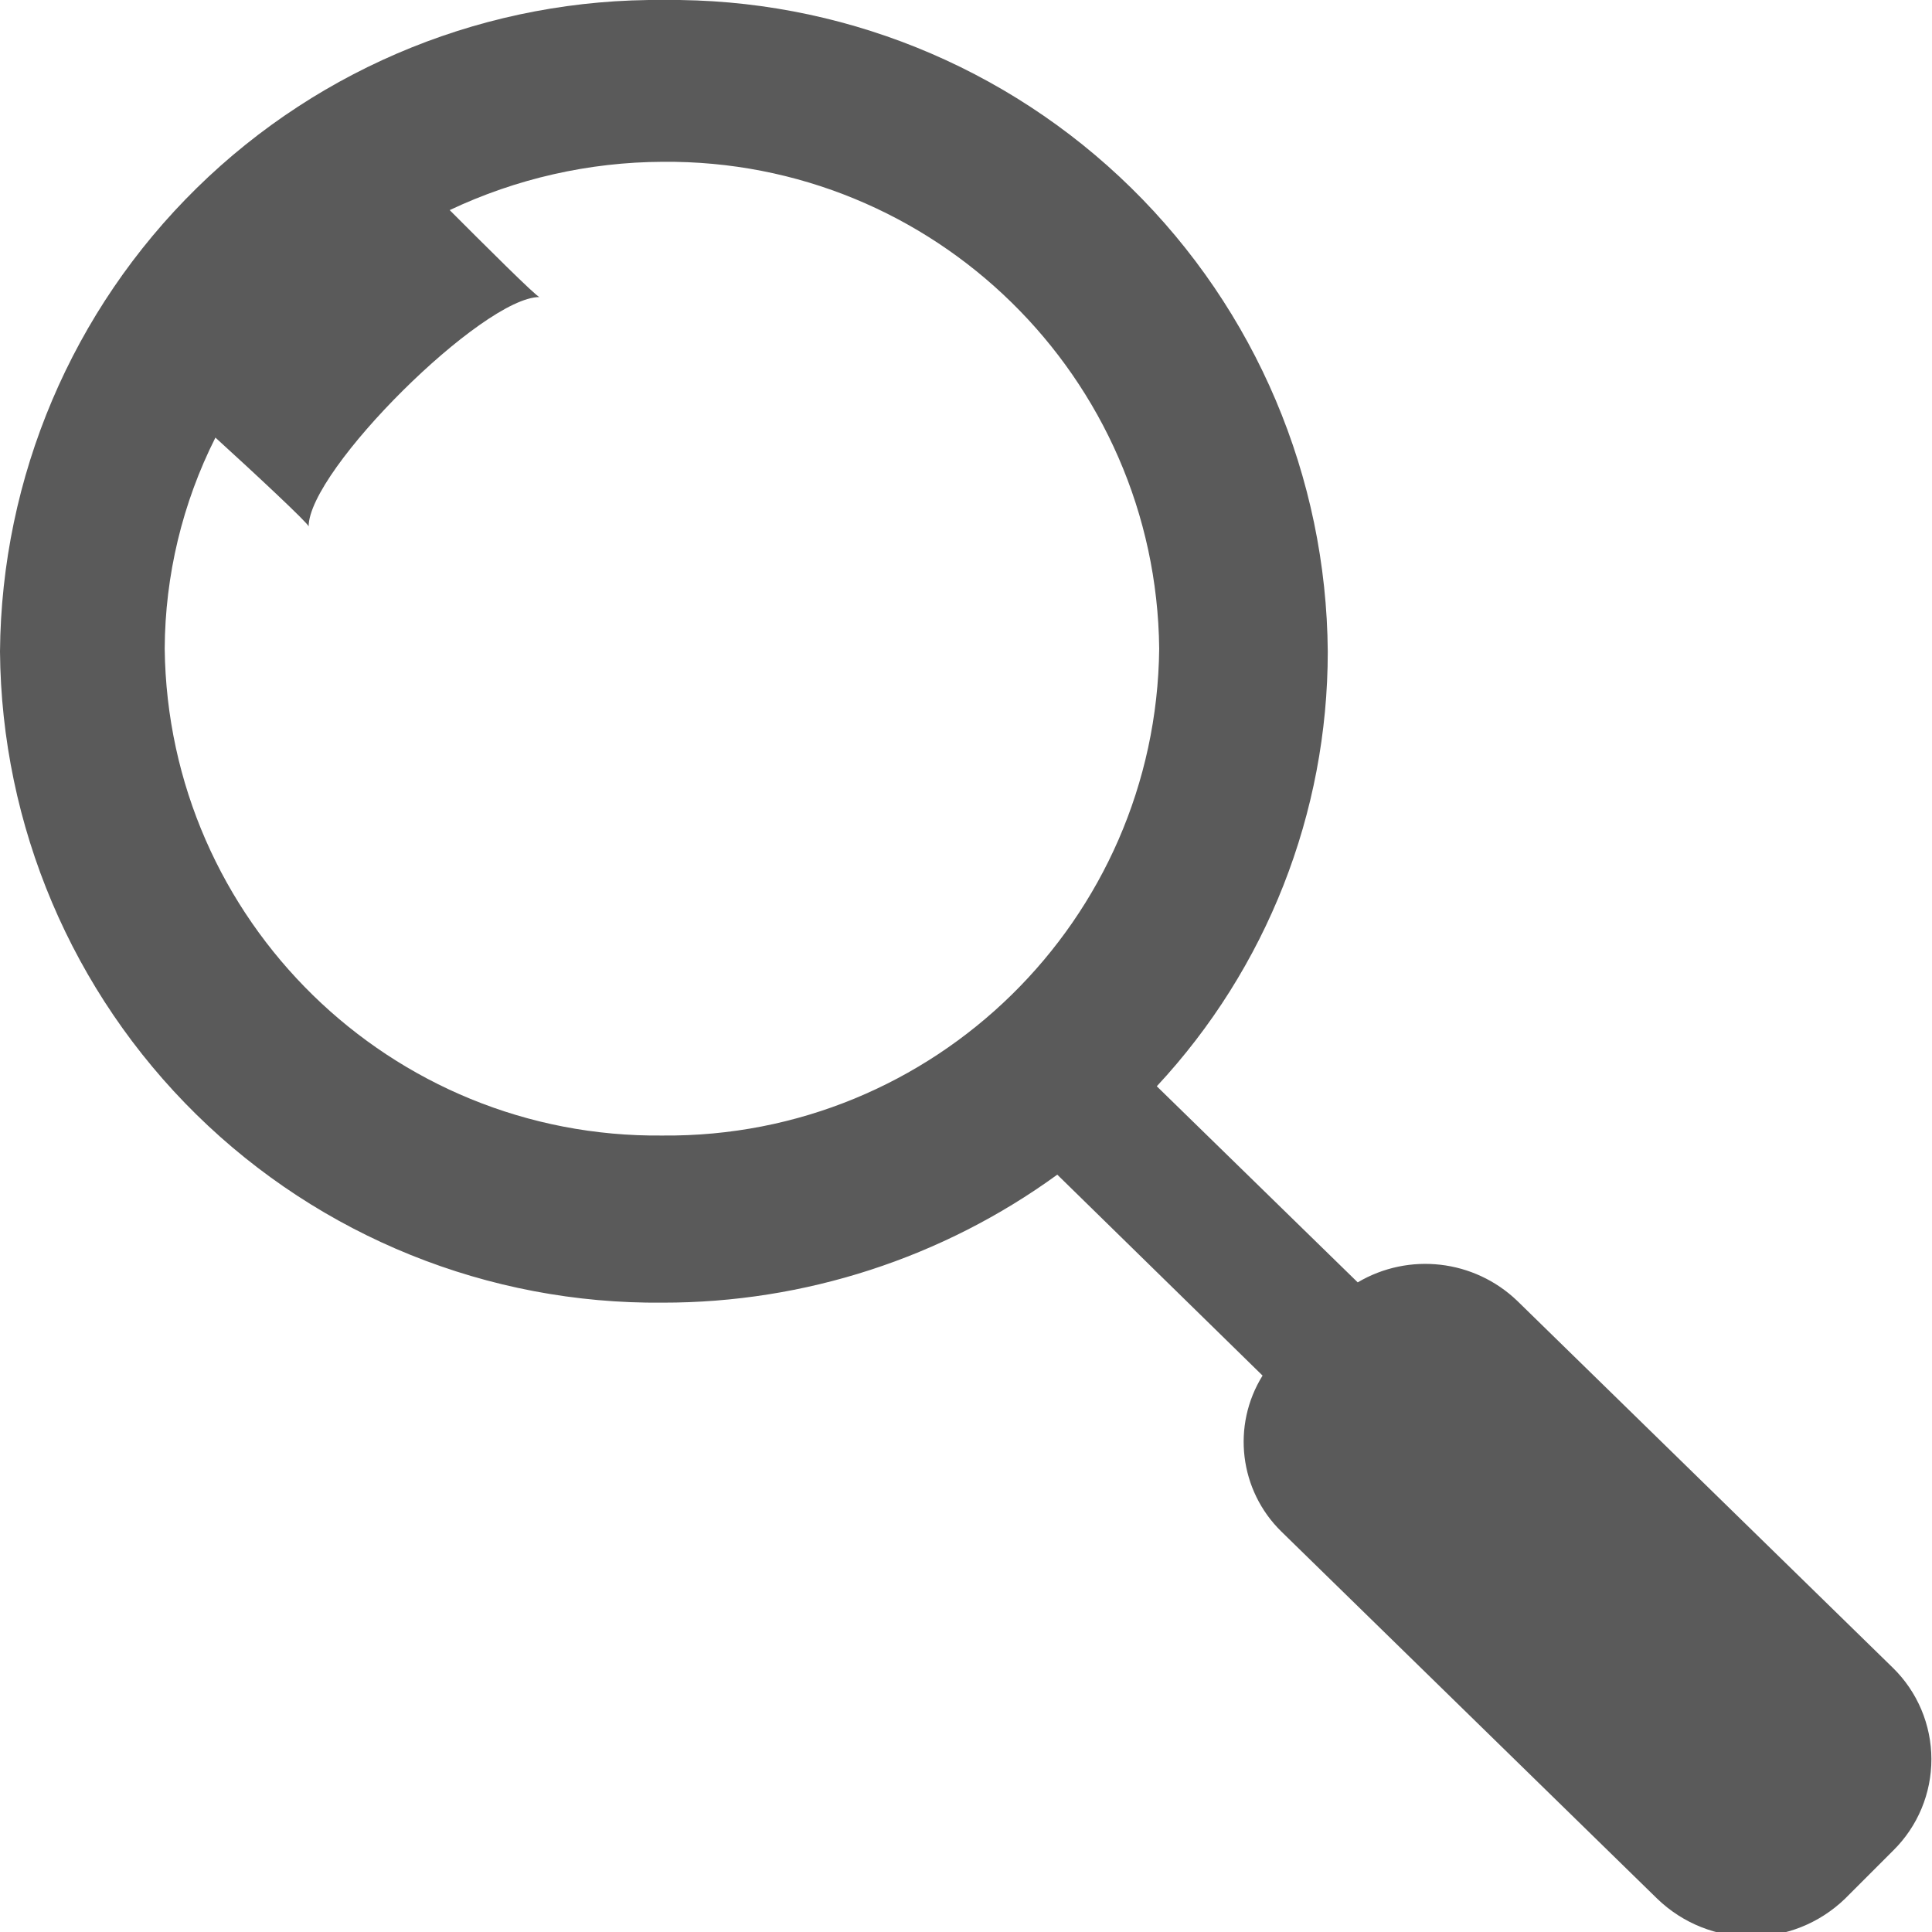
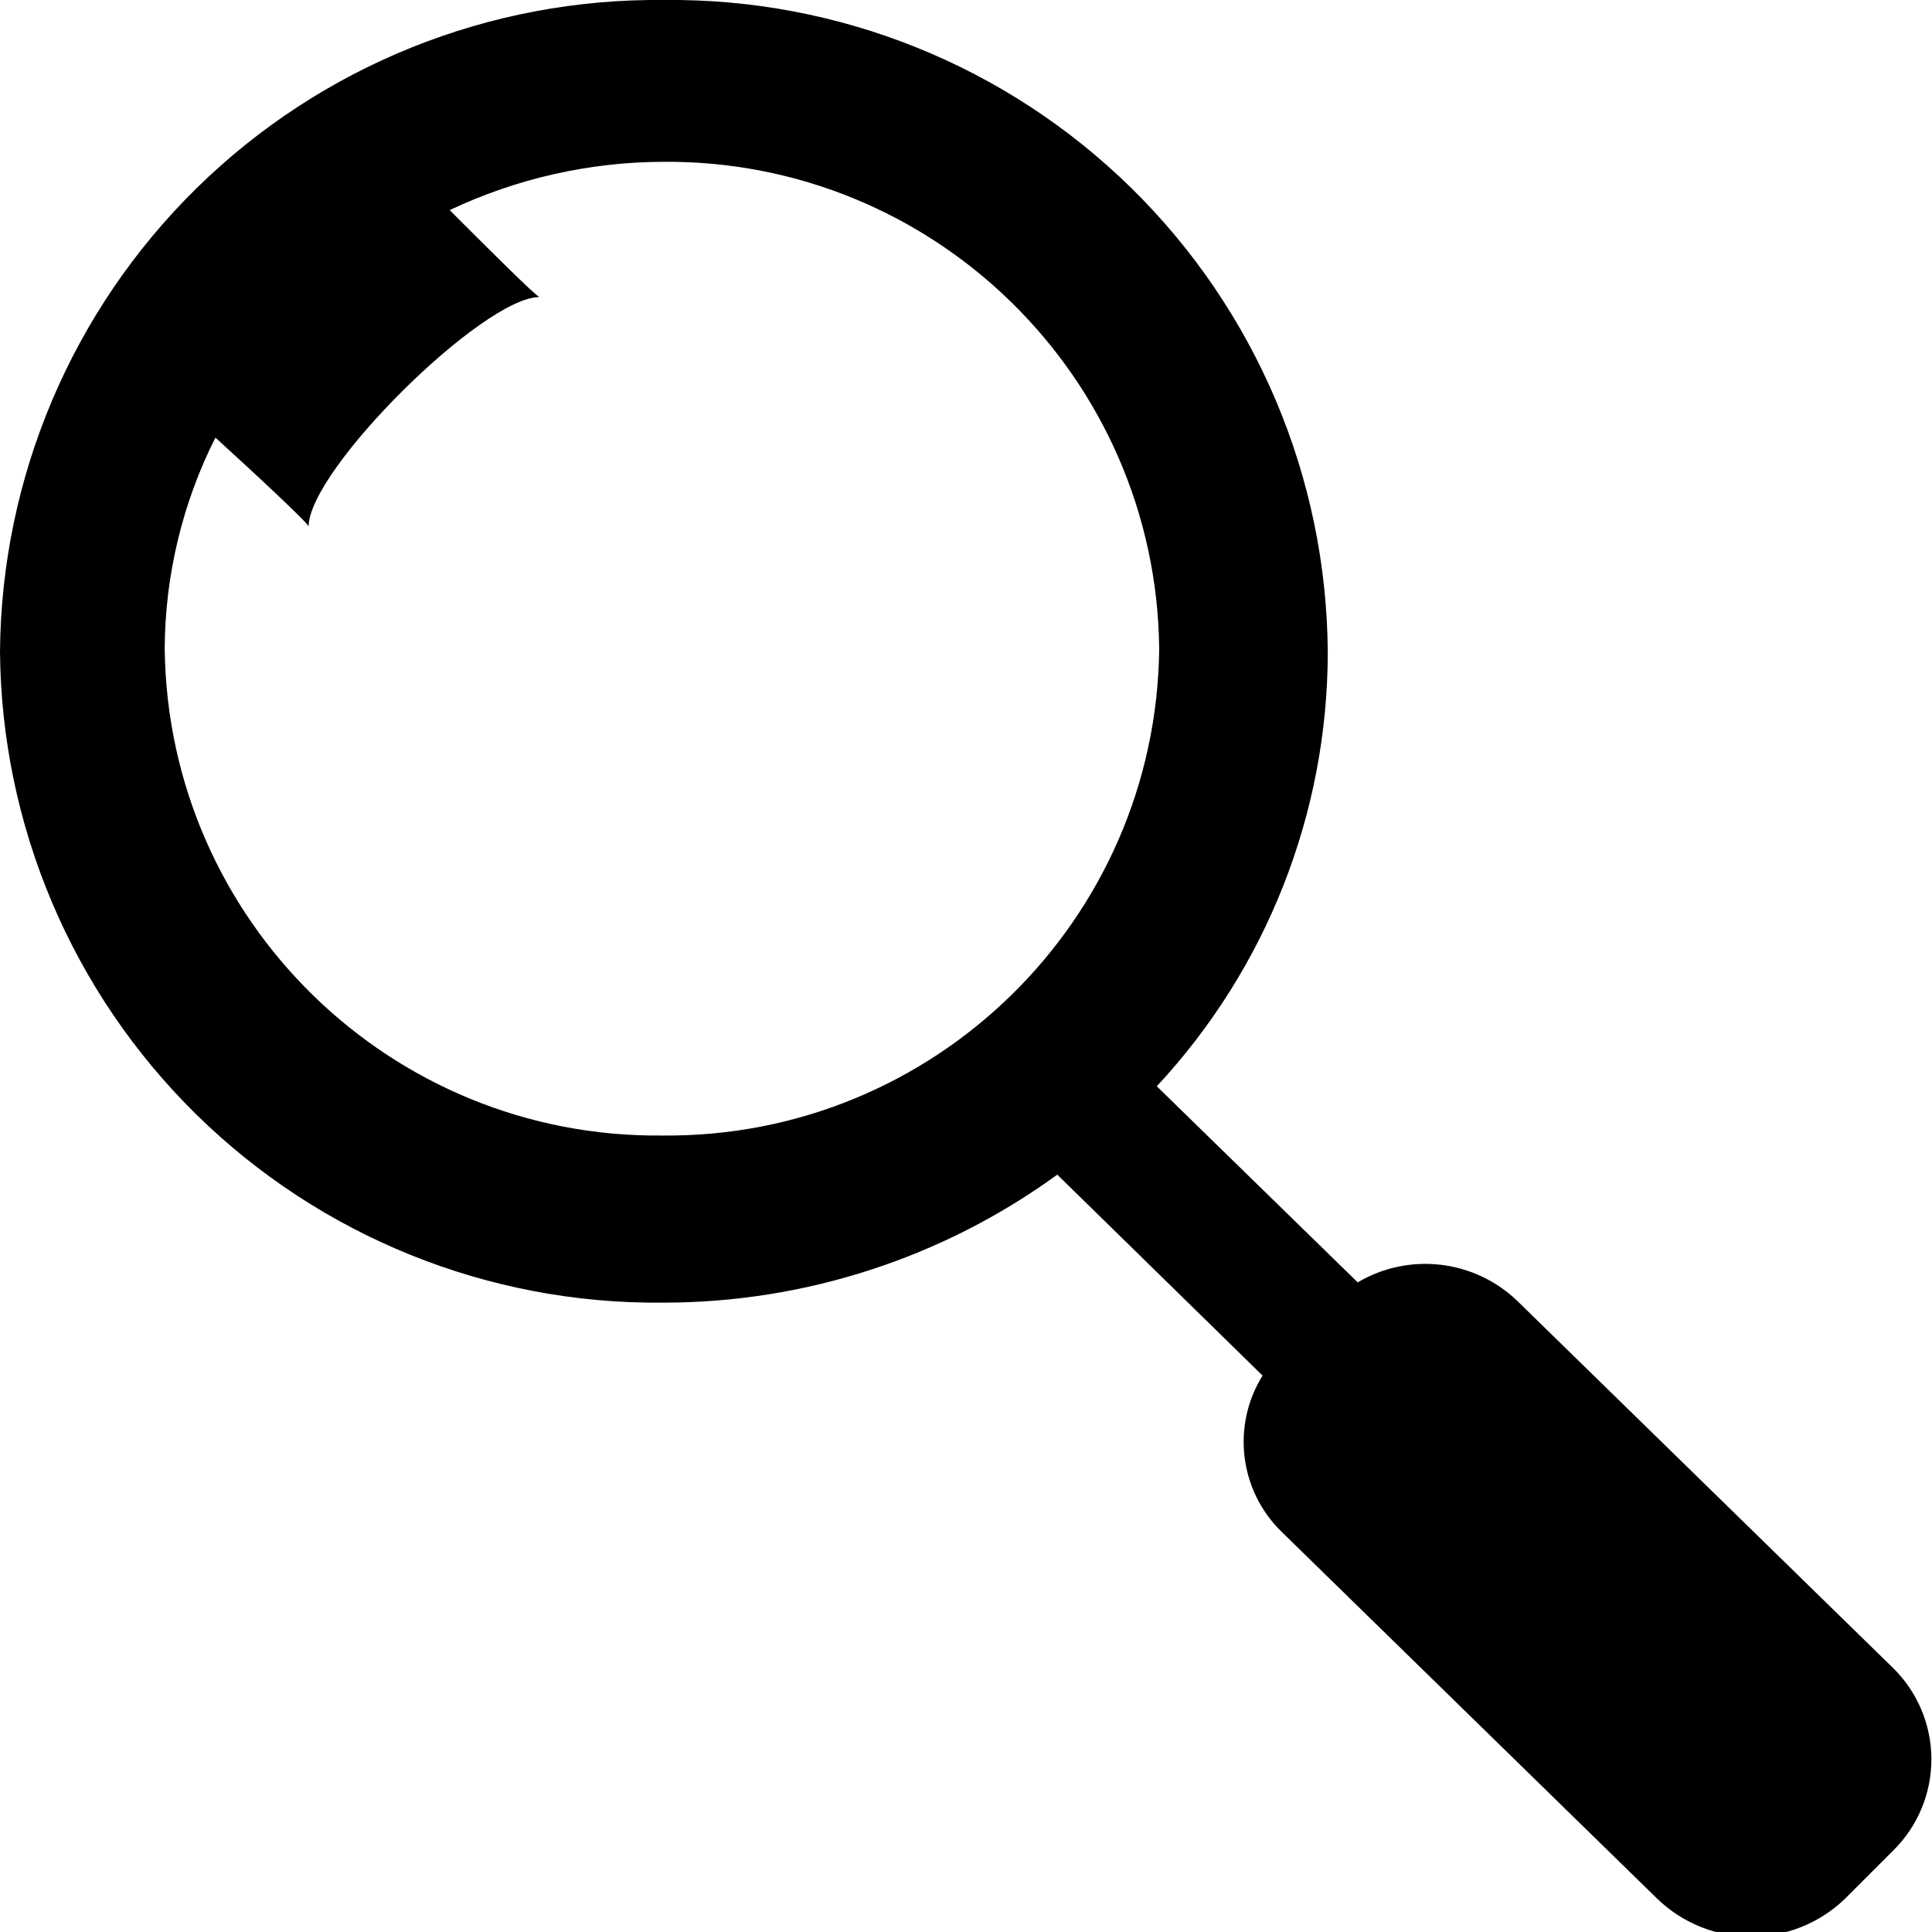
<svg xmlns="http://www.w3.org/2000/svg" id="_01" data-name="01" viewBox="0 0 40 40">
-   <defs>
-     <style>
-             .cls-1{fill:#5a5a5a;fill-rule:evenodd;}
-         </style>
-   </defs>
-   <path d="M39.2,38.31l-1,1a2.8,2.8,0,0,1-3.89,0l-7.78-7.6a2.6,2.6,0,0,1-.39-3.23l-4.25-4.16a13.87,13.87,0,0,1-8.17,2.65A13.59,13.59,0,0,1,0,13.49,13.6,13.6,0,0,1,13.75,0,13.59,13.59,0,0,1,27.49,13.49a13.2,13.2,0,0,1-3.54,9l4.16,4.06a2.75,2.75,0,0,1,3.3.38l7.78,7.6A2.65,2.65,0,0,1,39.2,38.31ZM24,13.43A10.19,10.19,0,0,0,13.72,3.35a10.41,10.41,0,0,0-4.41,1c.72.72,1.8,1.8,1.86,1.8C10,6.15,6.39,9.73,6.39,10.9c0-.06-1.16-1.14-1.93-1.84a9.82,9.82,0,0,0-1.05,4.37A10.2,10.2,0,0,0,13.72,23.51,10.19,10.19,0,0,0,24,13.43Z" class="cls-1" />
+   <path d="M39.2,38.31l-1,1a2.8,2.8,0,0,1-3.89,0l-7.78-7.6a2.6,2.6,0,0,1-.39-3.23l-4.25-4.16a13.87,13.87,0,0,1-8.17,2.65A13.59,13.59,0,0,1,0,13.49,13.6,13.6,0,0,1,13.75,0,13.59,13.59,0,0,1,27.49,13.49a13.2,13.2,0,0,1-3.54,9l4.16,4.06a2.75,2.75,0,0,1,3.3.38l7.78,7.6A2.65,2.65,0,0,1,39.2,38.31ZM24,13.43A10.19,10.19,0,0,0,13.72,3.35a10.41,10.41,0,0,0-4.41,1c.72.72,1.8,1.8,1.86,1.8C10,6.15,6.39,9.73,6.39,10.9c0-.06-1.16-1.14-1.93-1.84a9.82,9.82,0,0,0-1.05,4.37A10.2,10.2,0,0,0,13.72,23.51,10.19,10.19,0,0,0,24,13.43Z" class="fill-p fr-evenodd" />
</svg>
